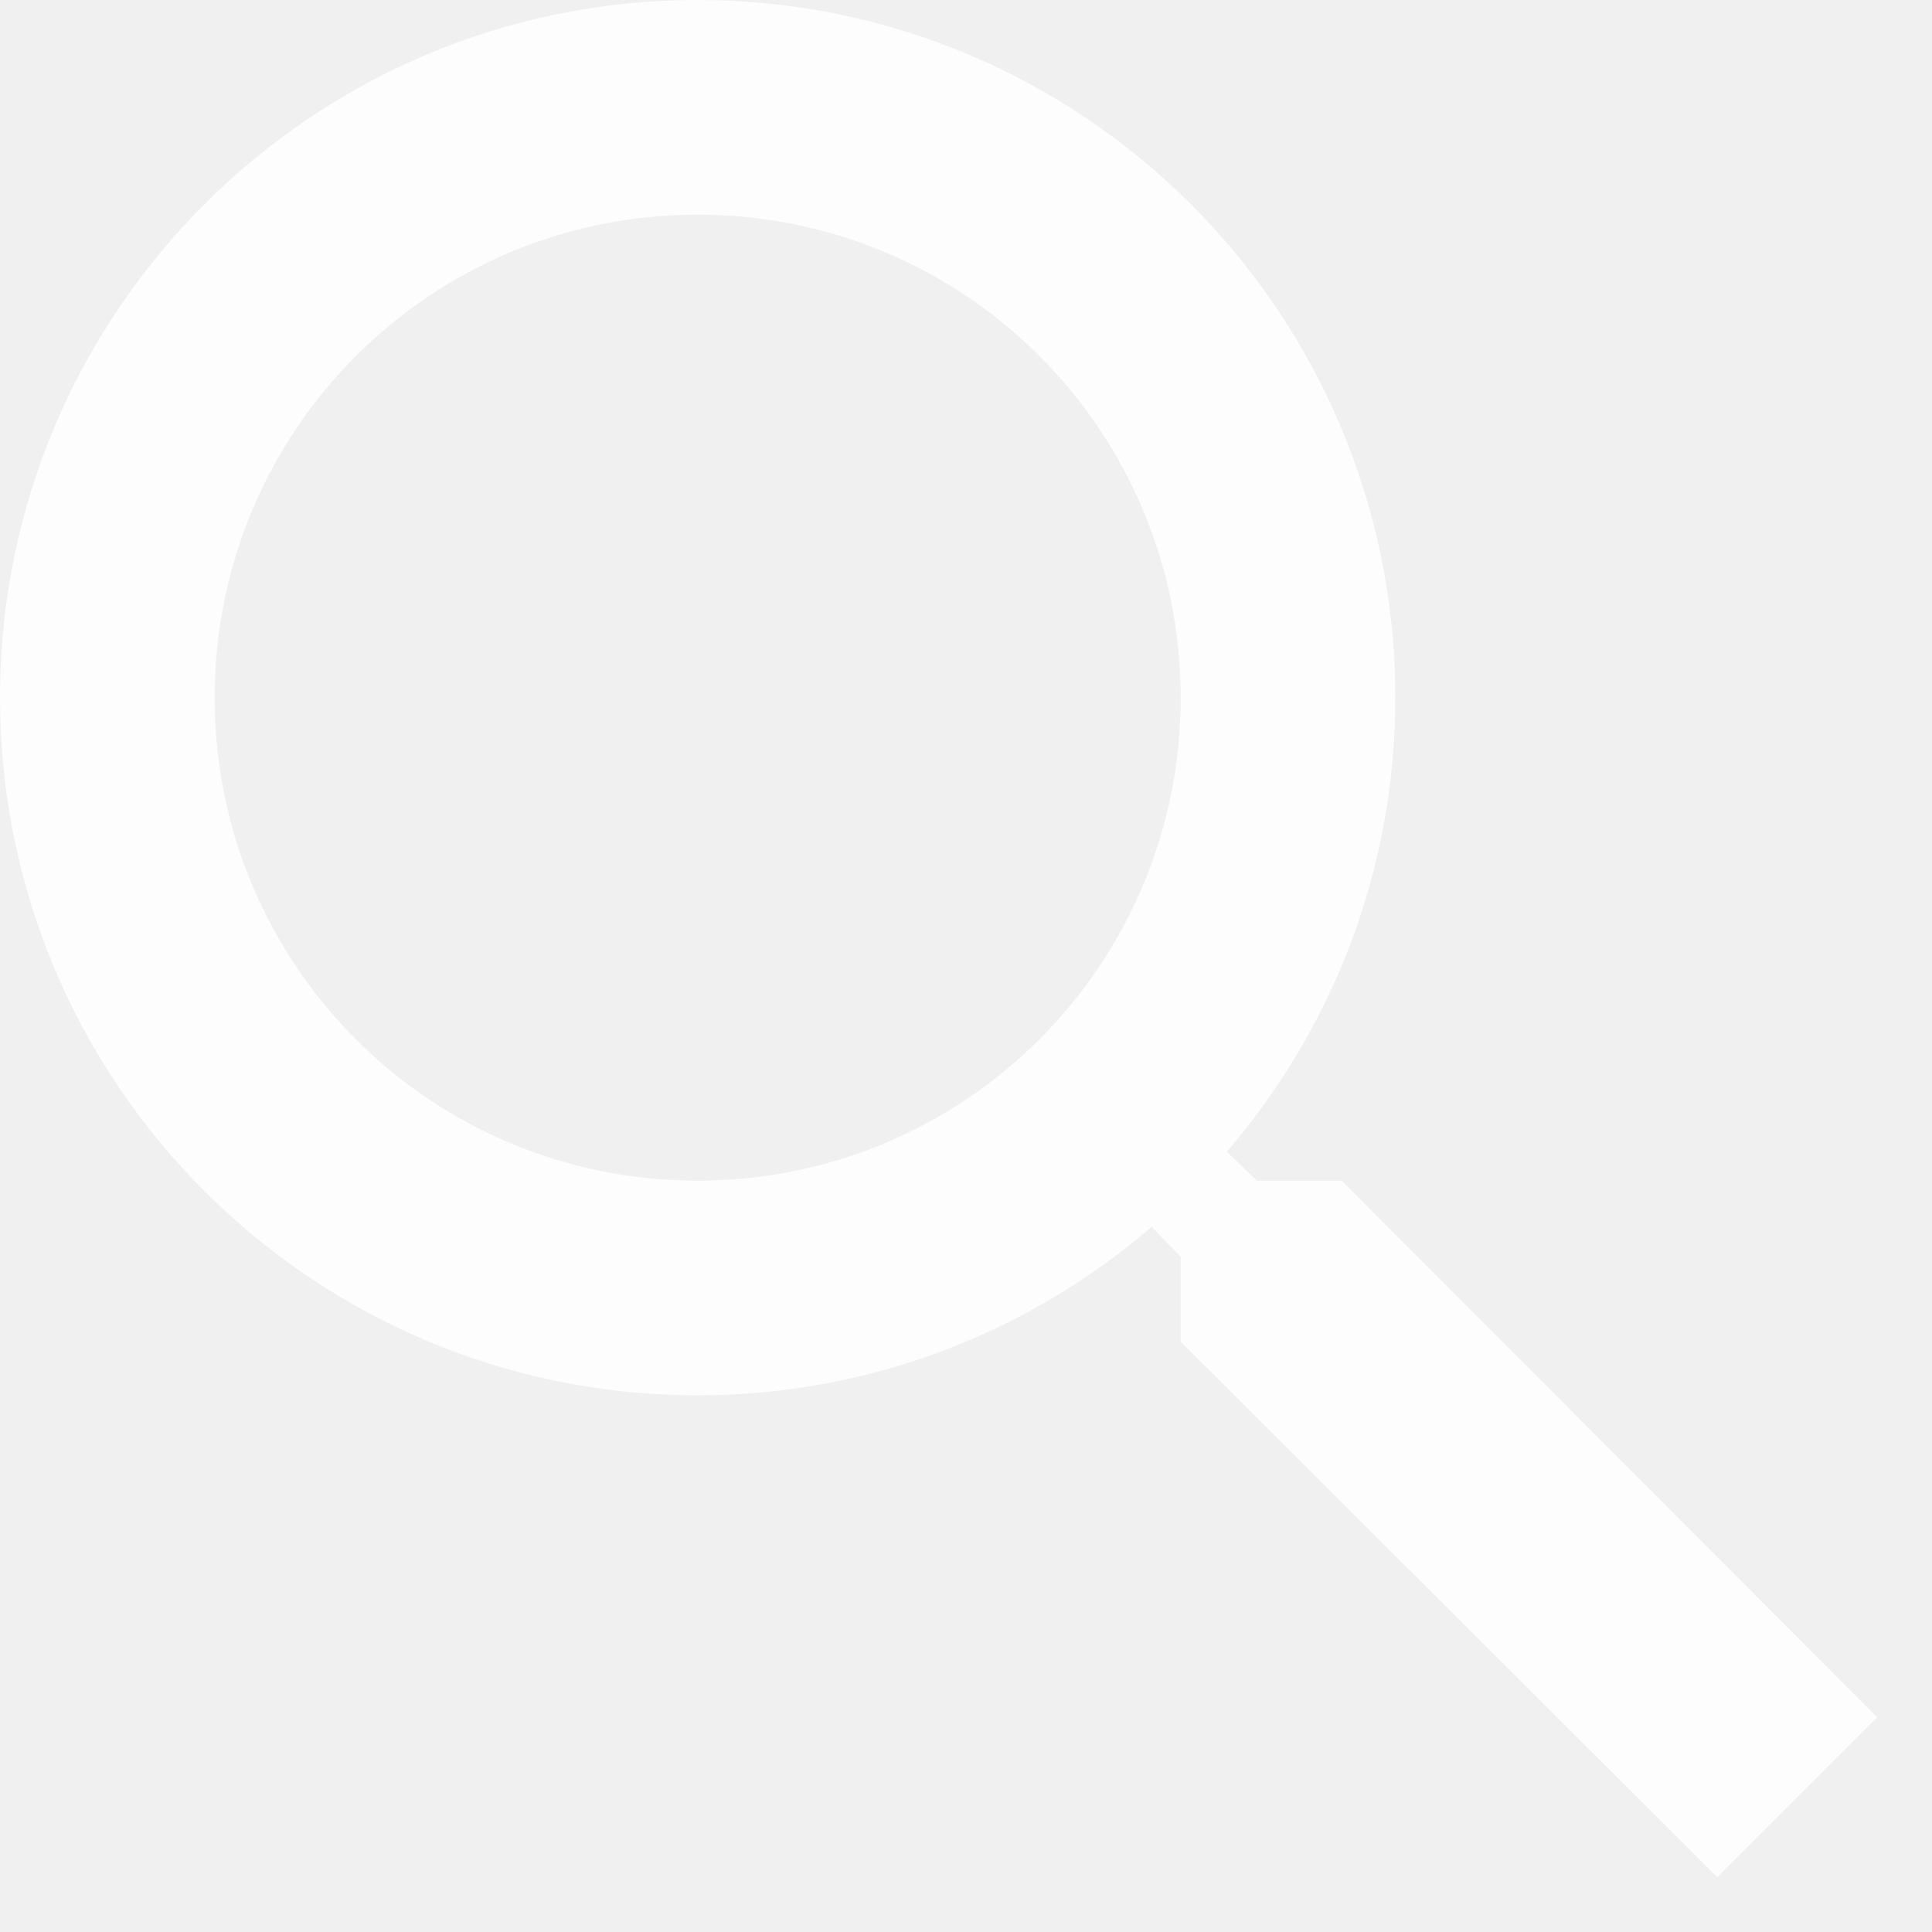
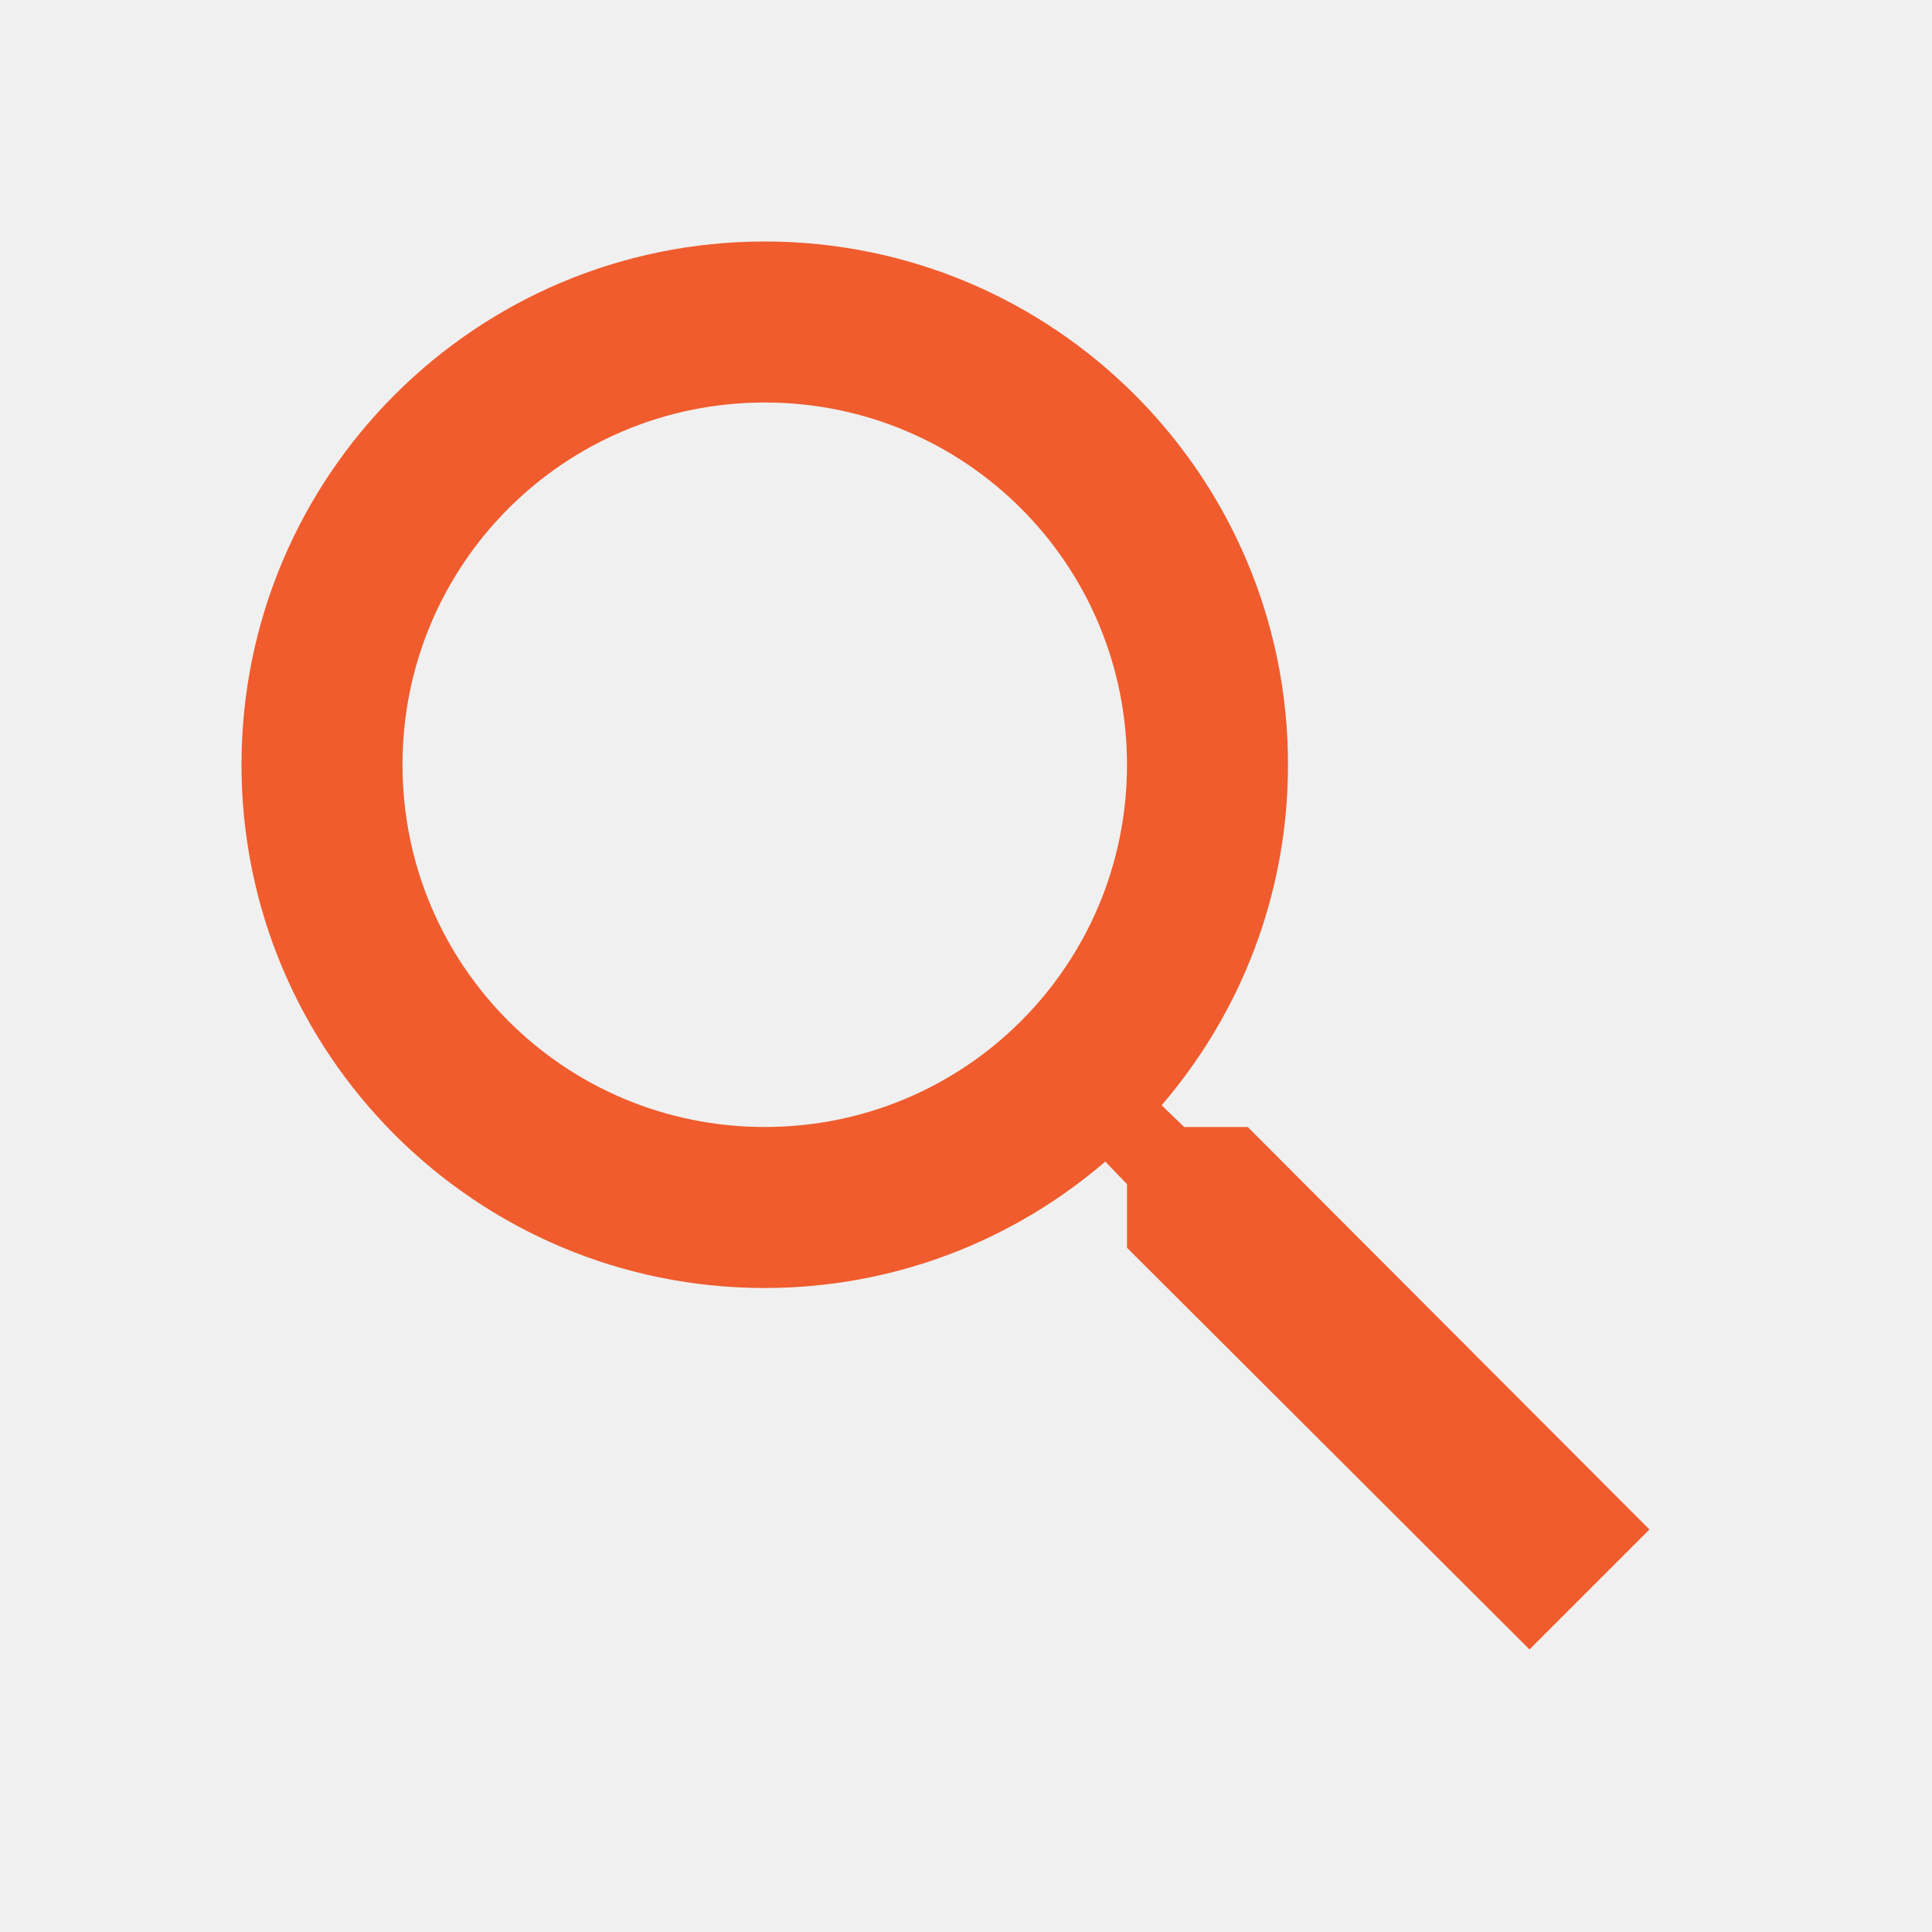
- <svg xmlns="http://www.w3.org/2000/svg" width="18" height="18" viewBox="0 0 18 18" fill="none">
-   <path d="M12.5 11H11.71L11.43 10.73C12.41 9.59 13 8.11 13 6.5C13 2.91 10.09 0 6.5 0C2.91 0 0 2.91 0 6.5C0 10.09 2.91 13 6.5 13C8.11 13 9.59 12.41 10.73 11.43L11 11.71V12.5L16 17.49L17.49 16L12.5 11ZM6.5 11C4.01 11 2 8.99 2 6.5C2 4.01 4.01 2 6.5 2C8.99 2 11 4.01 11 6.5C11 8.99 8.99 11 6.5 11Z" fill="white" fill-opacity="0.87" />
+ <svg xmlns="http://www.w3.org/2000/svg" width="24" height="24" viewBox="0 0 24 24" fill="none">
+   <path d="M15.5 14H14.71L14.43 13.73C15.41 12.59 16 11.11 16 9.5C16 5.91 13.09 3 9.5 3C5.91 3 3 5.91 3 9.5C3 13.09 5.91 16 9.5 16C11.11 16 12.59 15.41 13.73 14.43L14 14.71V15.5L19 20.49L20.49 19L15.5 14ZM9.5 14C7.01 14 5 11.99 5 9.5C5 7.01 7.01 5 9.5 5C11.99 5 14 7.01 14 9.5C14 11.99 11.99 14 9.5 14Z" fill="#F05C2D" />
</svg>
